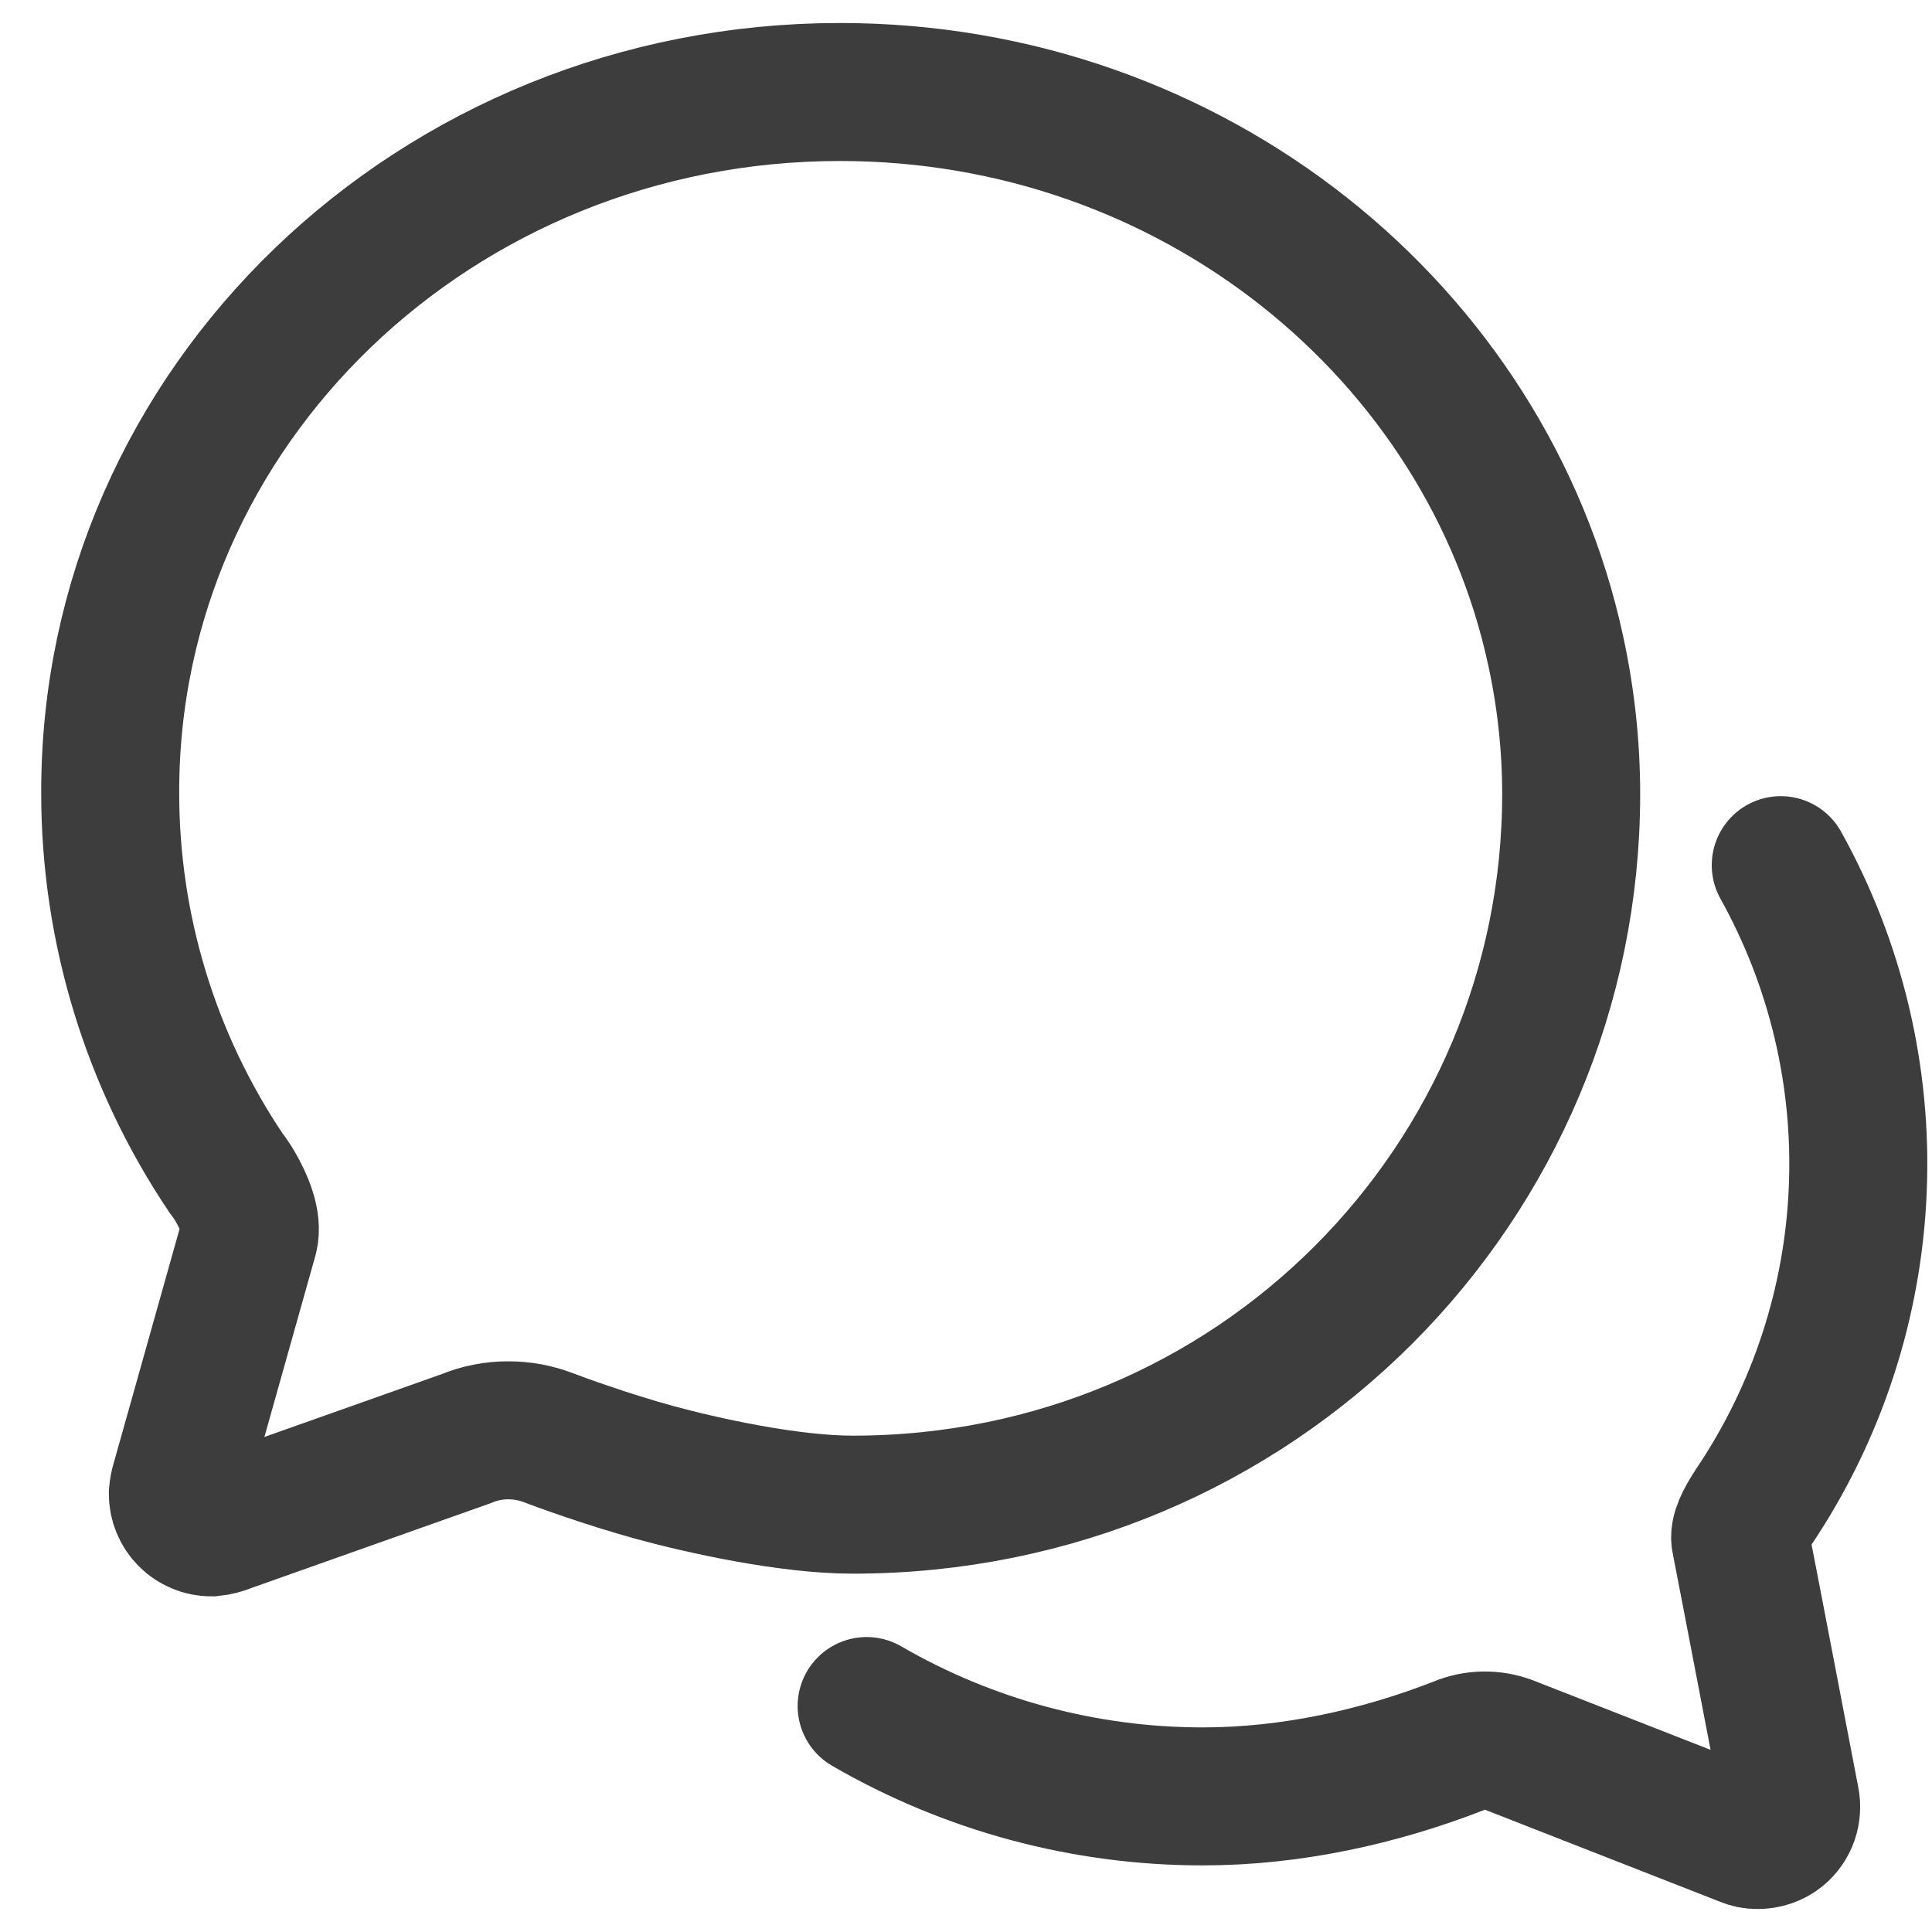
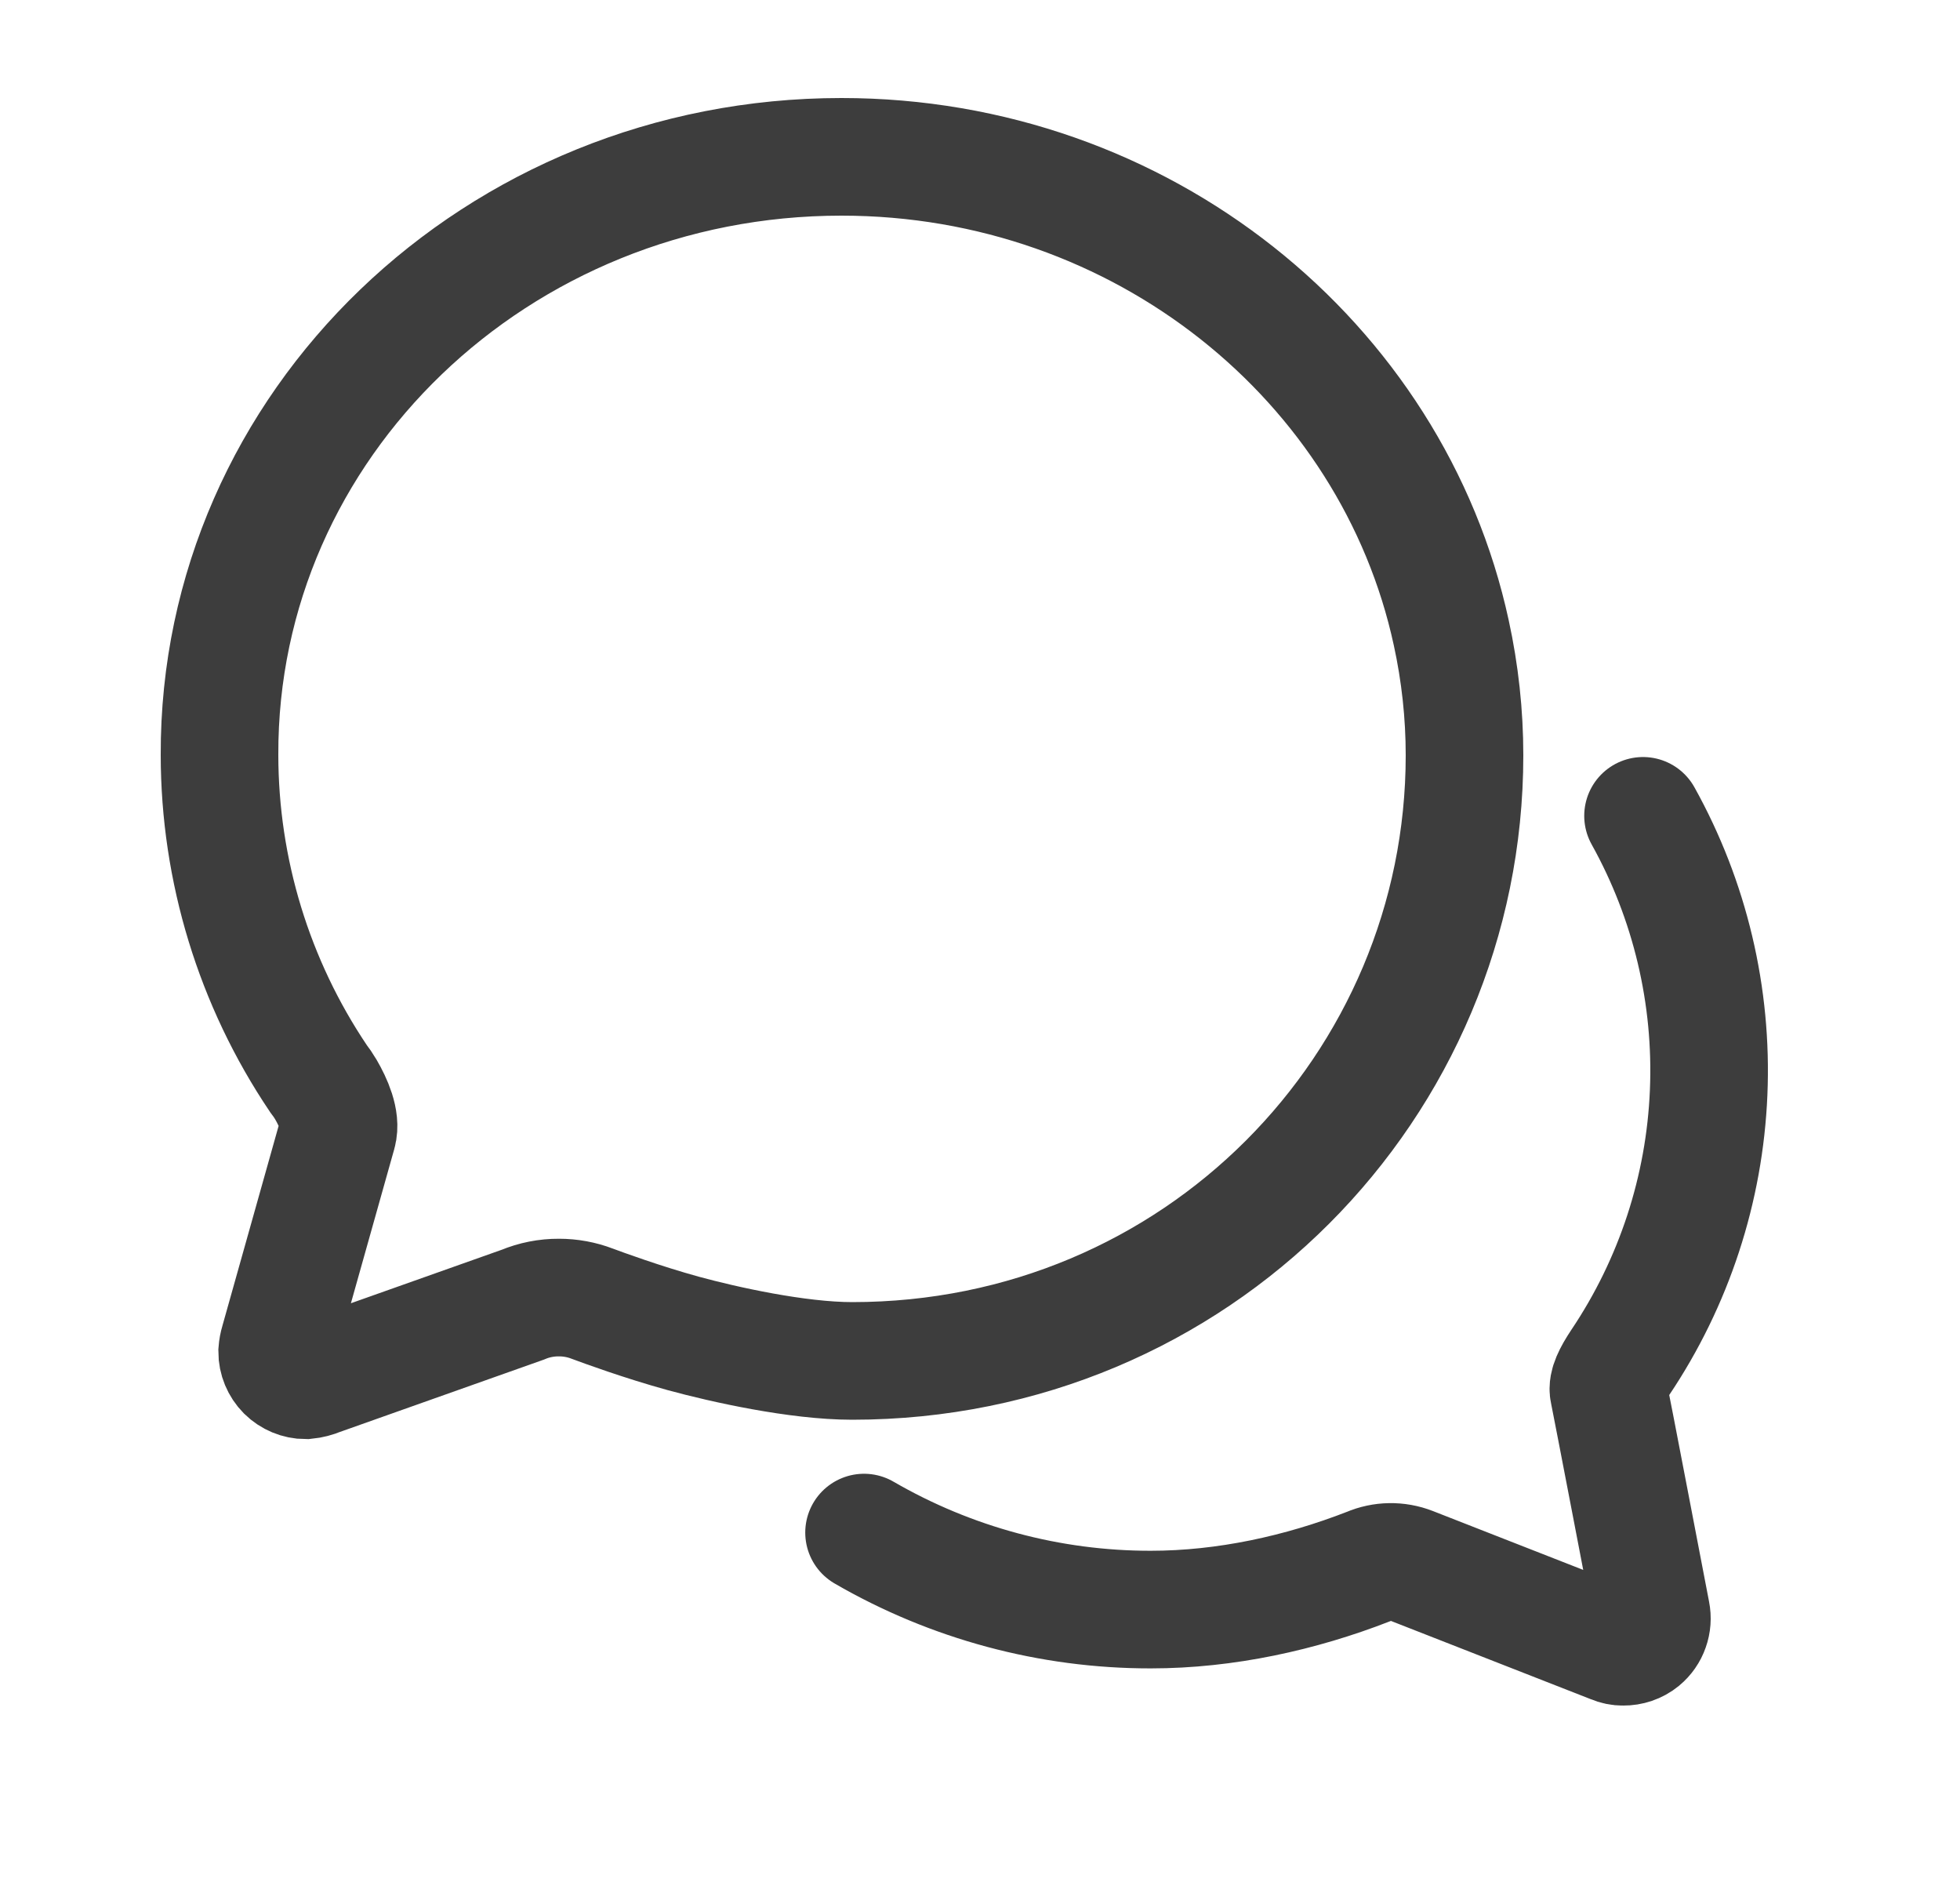
- <svg xmlns="http://www.w3.org/2000/svg" width="21" height="21" viewBox="0 0 21 21" fill="none">
-   <path d="M2.705 13.45C2.75 13.286 2.65 13.058 2.554 12.893C2.525 12.844 2.493 12.797 2.458 12.752C1.638 11.533 1.199 10.097 1.198 8.627C1.184 4.416 4.737 1 9.131 1C12.963 1 16.16 3.608 16.909 7.07C17.021 7.583 17.078 8.107 17.078 8.632C17.078 12.848 13.662 16.355 9.268 16.355C8.569 16.355 7.628 16.145 7.112 16.004C6.596 15.862 6.085 15.675 5.952 15.624C5.816 15.573 5.673 15.547 5.527 15.547C5.369 15.546 5.212 15.577 5.066 15.638L2.476 16.556C2.42 16.58 2.36 16.596 2.298 16.602C2.201 16.602 2.108 16.563 2.04 16.495C1.971 16.426 1.933 16.333 1.933 16.236C1.936 16.195 1.944 16.153 1.956 16.113L2.705 13.45Z" stroke="#3D3D3D" stroke-width="1.5" stroke-miterlimit="10" stroke-linecap="round" />
-   <path d="M19.356 9.404C19.955 10.48 20.245 11.701 20.193 12.932C20.142 14.162 19.751 15.355 19.064 16.377C18.959 16.537 18.899 16.66 18.918 16.743C18.936 16.825 19.462 19.568 19.462 19.568C19.475 19.633 19.47 19.699 19.449 19.761C19.427 19.822 19.389 19.877 19.339 19.919C19.272 19.973 19.189 20.001 19.103 20C19.057 20.001 19.012 19.991 18.97 19.973L16.403 18.968C16.226 18.899 16.029 18.902 15.855 18.977C14.99 19.314 14.033 19.526 13.076 19.526C11.793 19.527 10.531 19.188 9.42 18.544" stroke="#3D3D3D" stroke-width="1.5" stroke-miterlimit="10" stroke-linecap="round" />
+ <svg xmlns="http://www.w3.org/2000/svg" width="25" height="24" viewBox="0 0 25 24" fill="none">
+   <path d="M4.307 14.45C4.353 14.286 4.252 14.058 4.156 13.893C4.127 13.844 4.095 13.797 4.06 13.752C3.24 12.533 2.801 11.097 2.8 9.627C2.786 5.416 6.339 2 10.733 2C14.565 2 17.762 4.608 18.511 8.07C18.623 8.583 18.68 9.107 18.68 9.632C18.68 13.848 15.264 17.355 10.87 17.355C10.171 17.355 9.23 17.145 8.714 17.004C8.198 16.862 7.687 16.675 7.554 16.625C7.418 16.573 7.275 16.547 7.13 16.547C6.971 16.546 6.814 16.577 6.668 16.638L4.079 17.556C4.022 17.58 3.962 17.596 3.9 17.602C3.804 17.602 3.711 17.563 3.642 17.495C3.574 17.426 3.535 17.333 3.535 17.236C3.538 17.195 3.546 17.153 3.558 17.113L4.307 14.45Z" stroke="#3D3D3D" stroke-width="1.5" stroke-miterlimit="10" stroke-linecap="round" />
+   <path d="M20.957 10.404C21.556 11.48 21.846 12.701 21.794 13.932C21.743 15.162 21.352 16.355 20.665 17.377C20.559 17.537 20.5 17.66 20.518 17.743C20.537 17.825 21.063 20.568 21.063 20.568C21.076 20.633 21.071 20.699 21.049 20.761C21.028 20.822 20.99 20.877 20.939 20.919C20.873 20.973 20.789 21.001 20.704 21C20.658 21.001 20.613 20.991 20.571 20.973L18.004 19.968C17.827 19.899 17.63 19.902 17.456 19.977C16.59 20.314 15.634 20.526 14.677 20.526C13.393 20.527 12.132 20.188 11.021 19.544" stroke="#3D3D3D" stroke-width="1.5" stroke-miterlimit="10" stroke-linecap="round" />
</svg>
